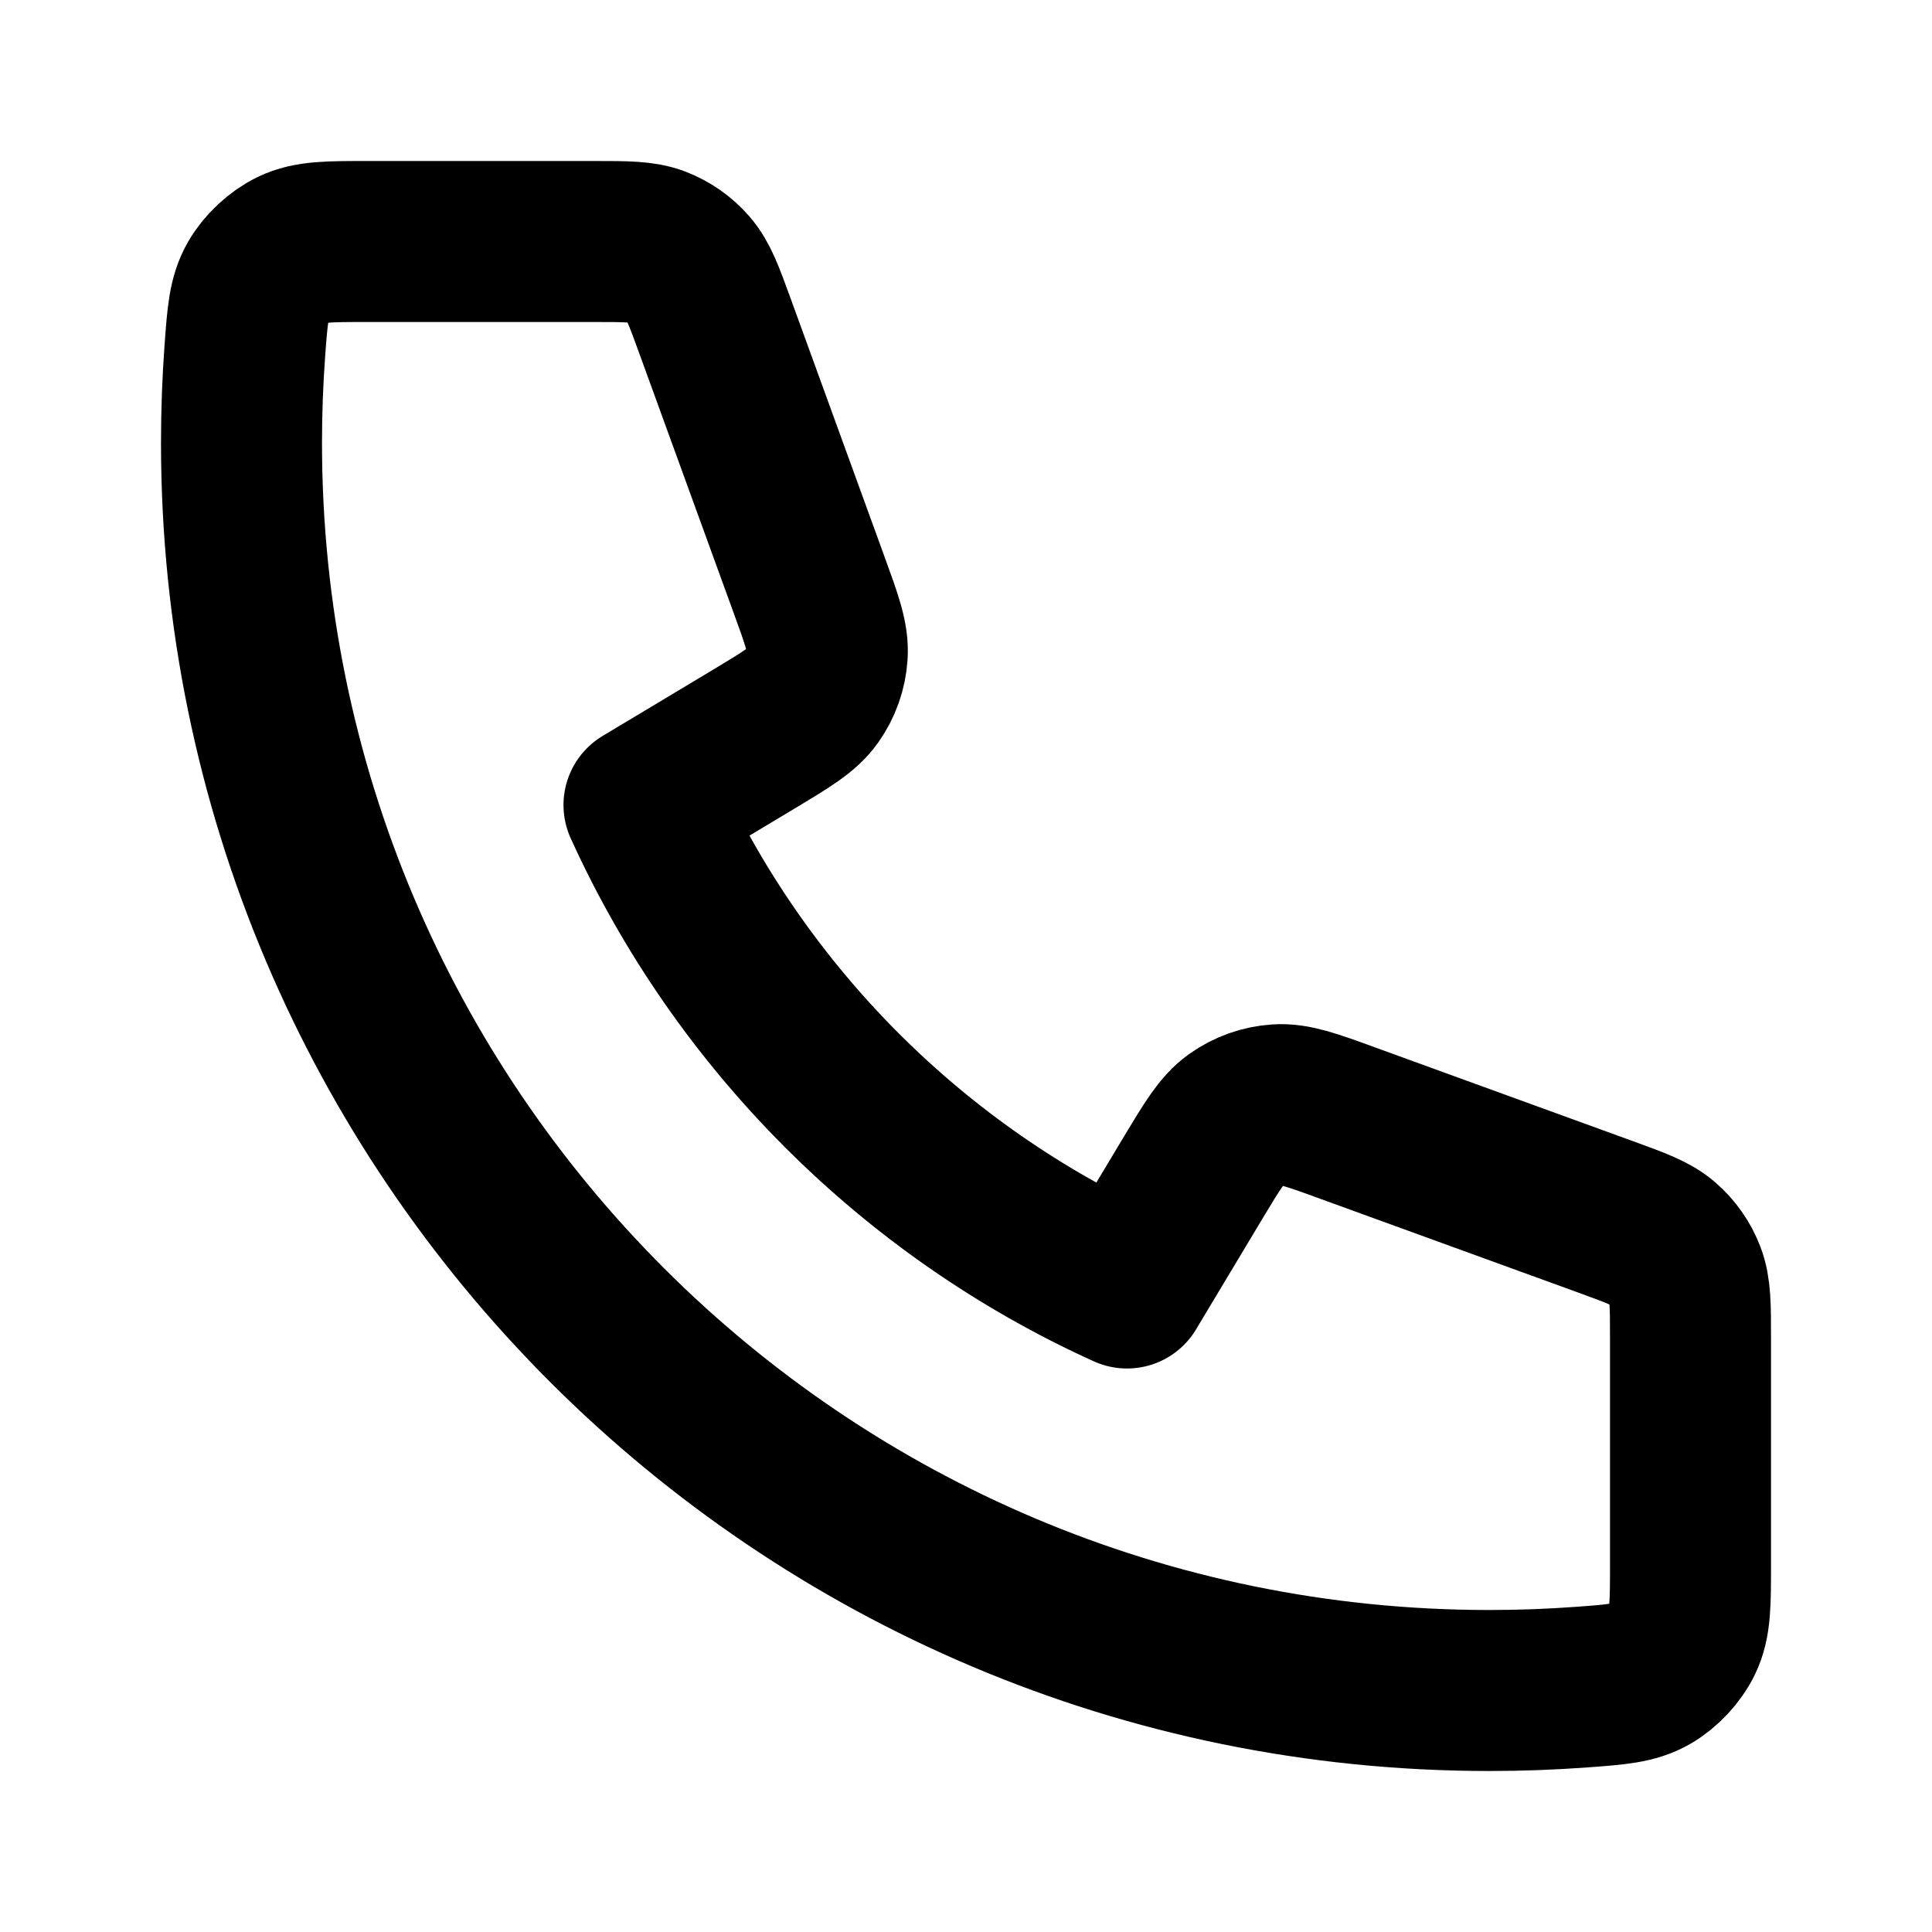
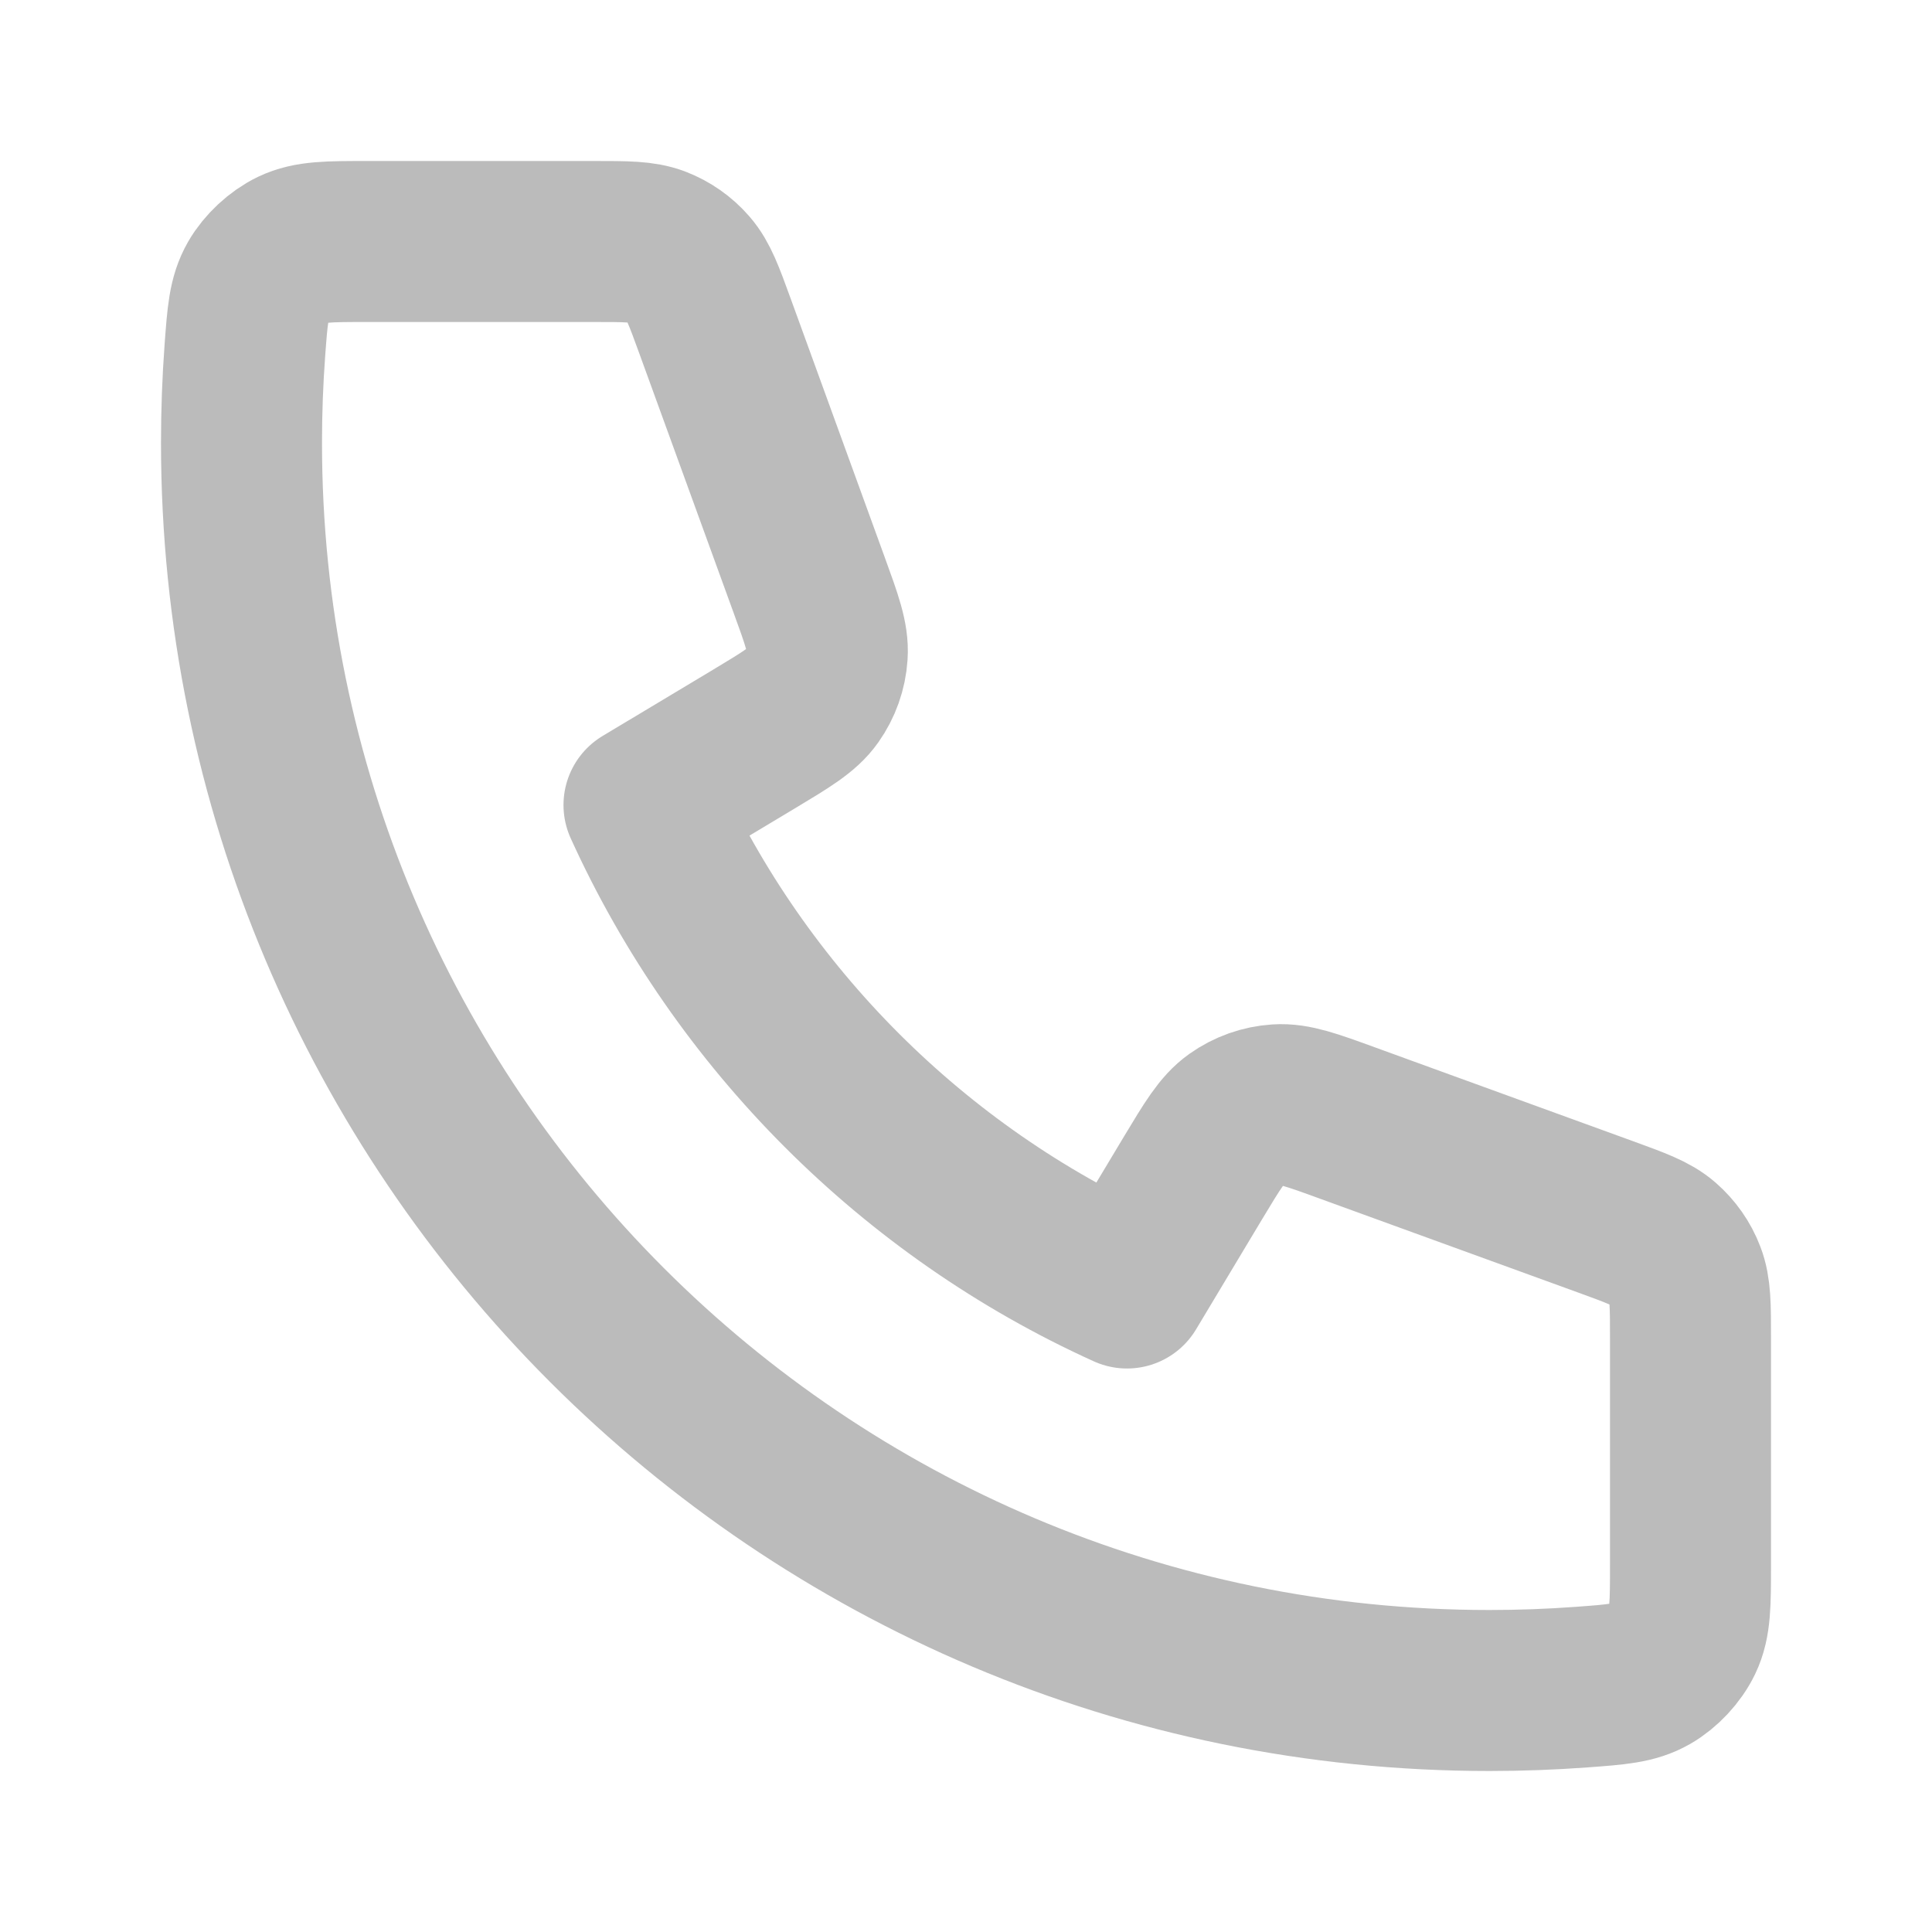
<svg xmlns="http://www.w3.org/2000/svg" width="800px" height="800px" viewBox="0 0 24 24" fill="none">
-   <path d="M3 5.5C3 14.06 9.94 21 18.5 21C18.886 21 19.269 20.986 19.648 20.958C20.083 20.926 20.301 20.91 20.499 20.796C20.663 20.702 20.819 20.535 20.901 20.364C21 20.158 21 19.918 21 19.438V16.621C21 16.217 21 16.015 20.933 15.842C20.875 15.689 20.779 15.553 20.656 15.446C20.516 15.324 20.326 15.255 19.947 15.117L16.74 13.951C16.299 13.79 16.078 13.71 15.868 13.724C15.684 13.736 15.506 13.799 15.355 13.906C15.184 14.027 15.063 14.229 14.821 14.631L14 16C11.35 14.8 9.202 12.649 8 10L9.369 9.179C9.771 8.937 9.973 8.816 10.094 8.645C10.201 8.494 10.264 8.316 10.276 8.132C10.29 7.922 10.21 7.702 10.049 7.26L8.883 4.053C8.745 3.674 8.676 3.484 8.554 3.344C8.447 3.22 8.311 3.125 8.158 3.066C7.985 3 7.783 3 7.379 3H4.562C4.082 3 3.842 3 3.636 3.099C3.466 3.181 3.298 3.337 3.204 3.501C3.09 3.699 3.074 3.917 3.042 4.352C3.014 4.731 3 5.114 3 5.5Z" stroke="#000000" stroke-width="2" stroke-linecap="round" stroke-linejoin="round" />
+   <path d="M3 5.5C3 14.06 9.94 21 18.5 21C18.886 21 19.269 20.986 19.648 20.958C20.083 20.926 20.301 20.91 20.499 20.796C20.663 20.702 20.819 20.535 20.901 20.364C21 20.158 21 19.918 21 19.438V16.621C21 16.217 21 16.015 20.933 15.842C20.875 15.689 20.779 15.553 20.656 15.446C20.516 15.324 20.326 15.255 19.947 15.117L16.74 13.951C16.299 13.79 16.078 13.71 15.868 13.724C15.684 13.736 15.506 13.799 15.355 13.906C15.184 14.027 15.063 14.229 14.821 14.631L14 16C11.35 14.8 9.202 12.649 8 10L9.369 9.179C9.771 8.937 9.973 8.816 10.094 8.645C10.201 8.494 10.264 8.316 10.276 8.132C10.29 7.922 10.21 7.702 10.049 7.26L8.883 4.053C8.745 3.674 8.676 3.484 8.554 3.344C8.447 3.22 8.311 3.125 8.158 3.066C7.985 3 7.783 3 7.379 3H4.562C4.082 3 3.842 3 3.636 3.099C3.466 3.181 3.298 3.337 3.204 3.501C3.09 3.699 3.074 3.917 3.042 4.352C3.014 4.731 3 5.114 3 5.5Z" stroke="#bbbbbb" stroke-width="2" stroke-linecap="round" stroke-linejoin="round" />
</svg>
